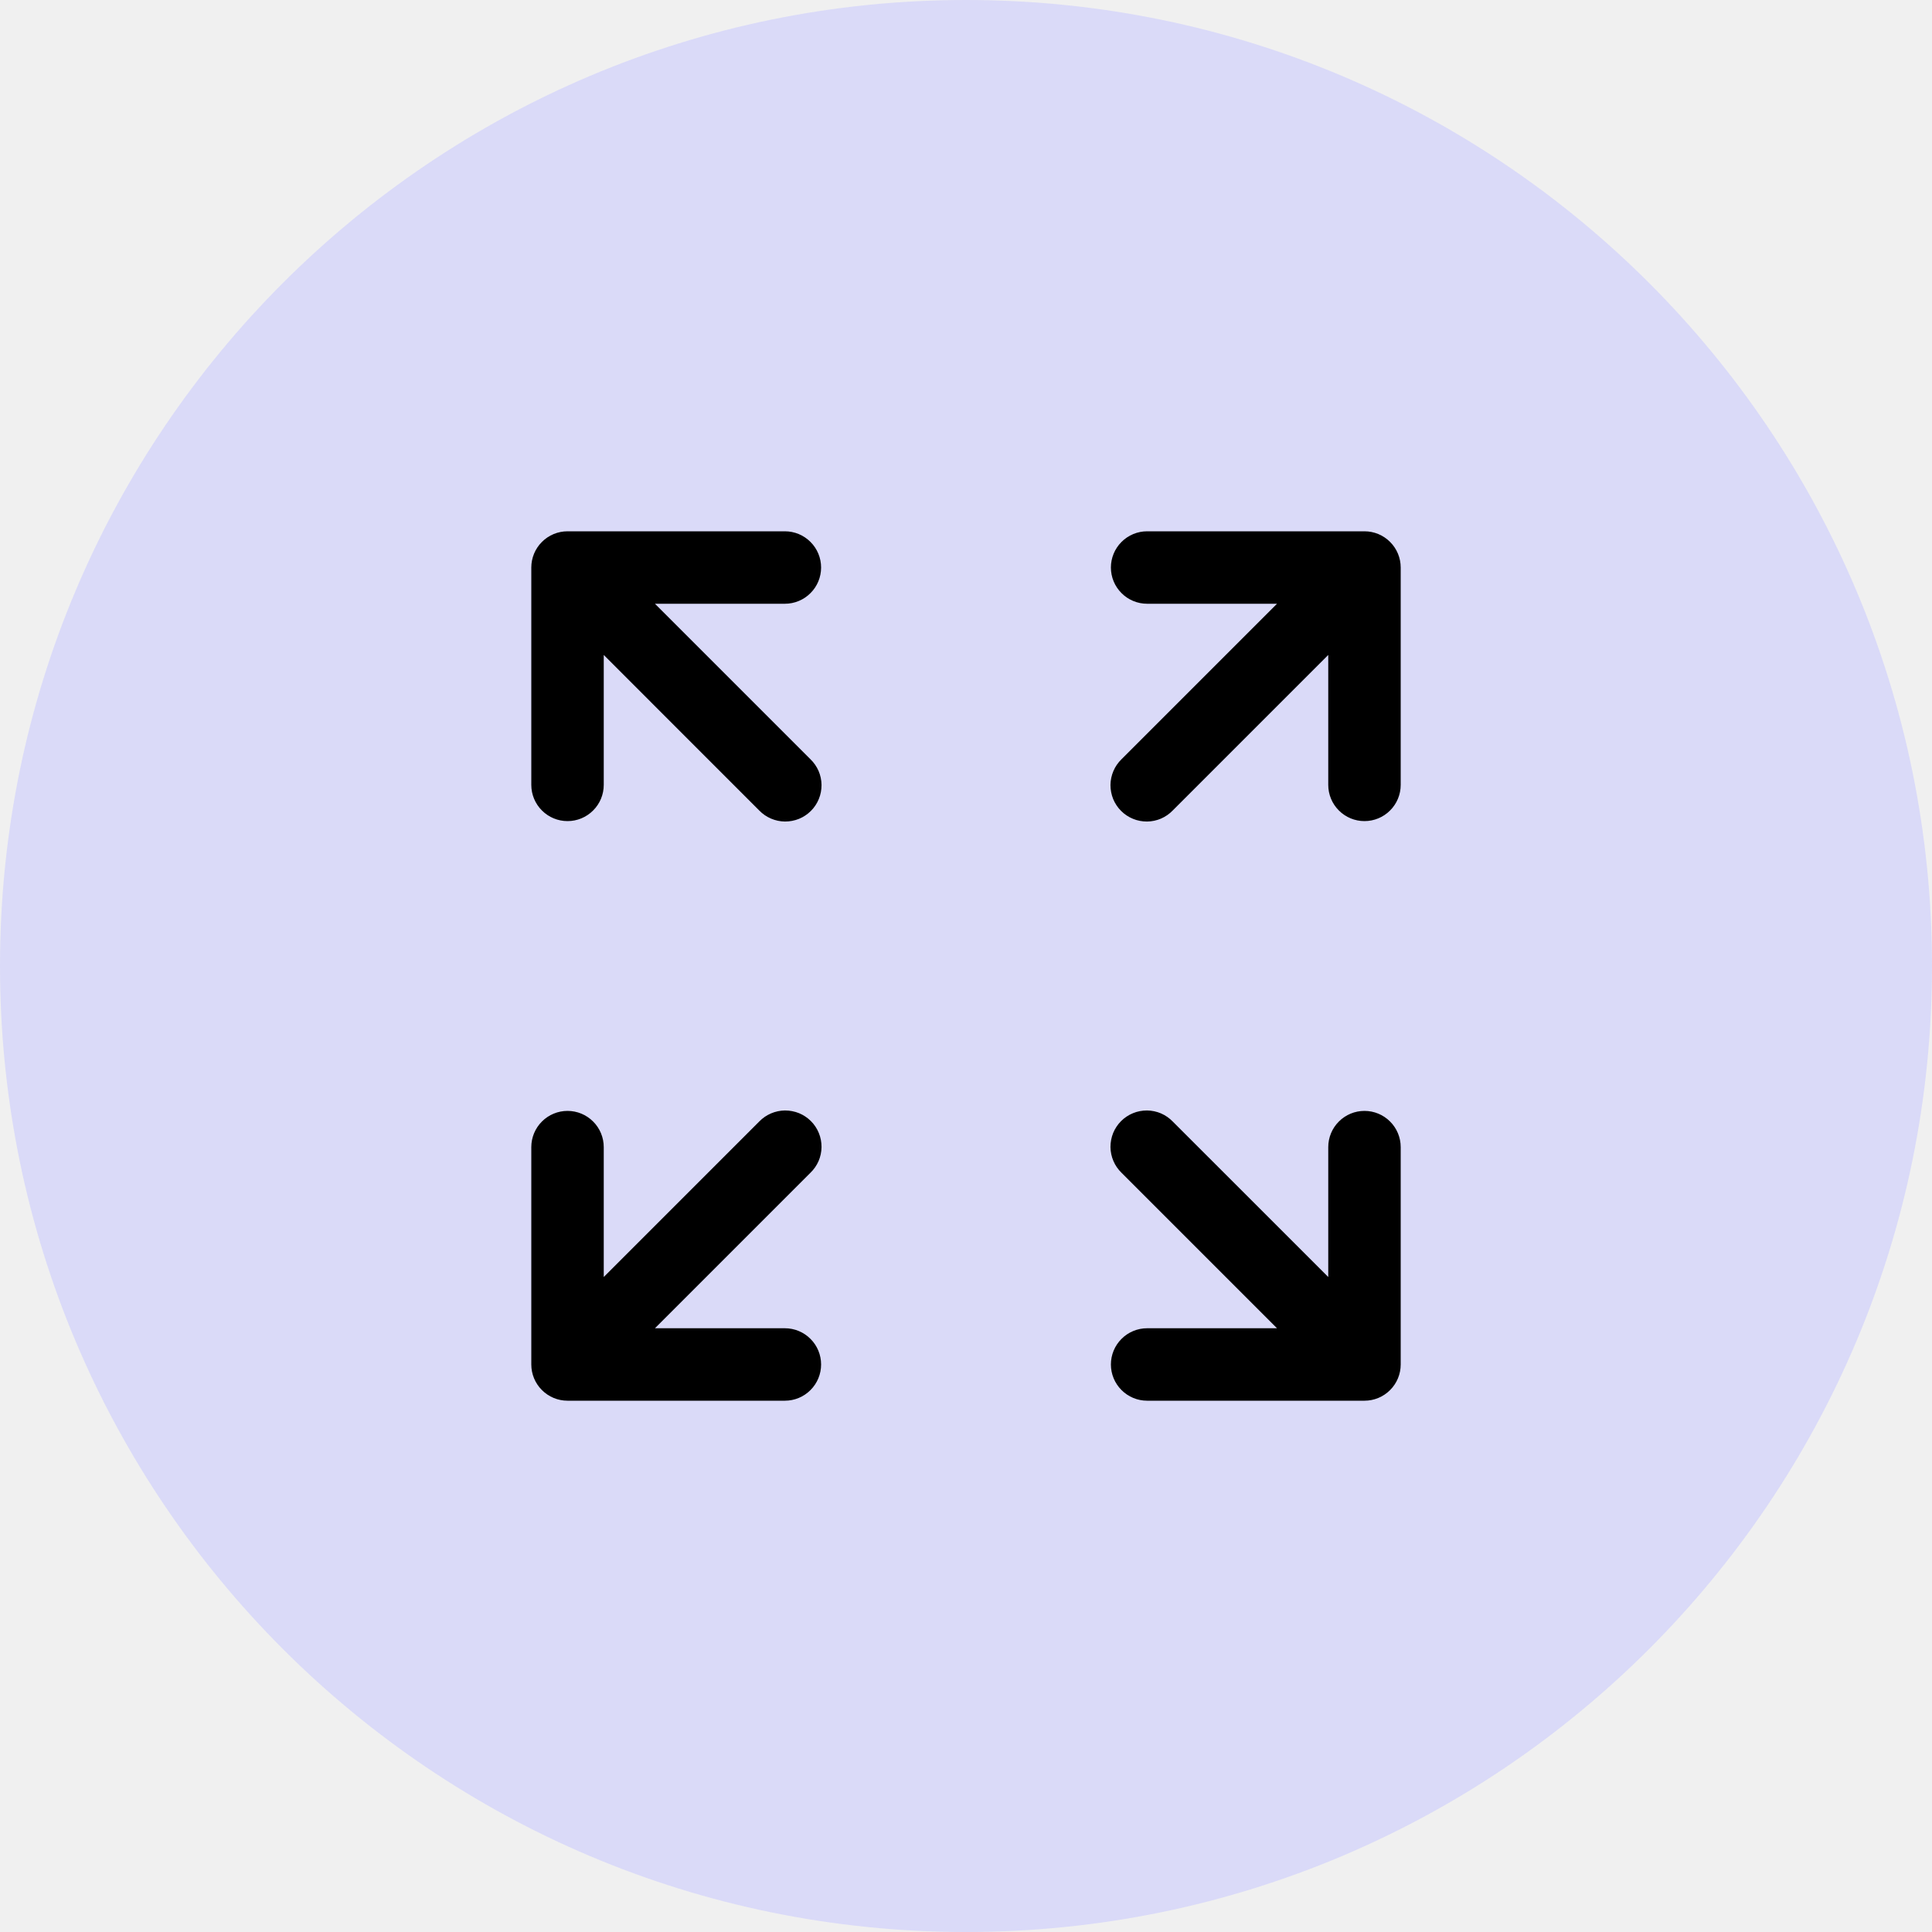
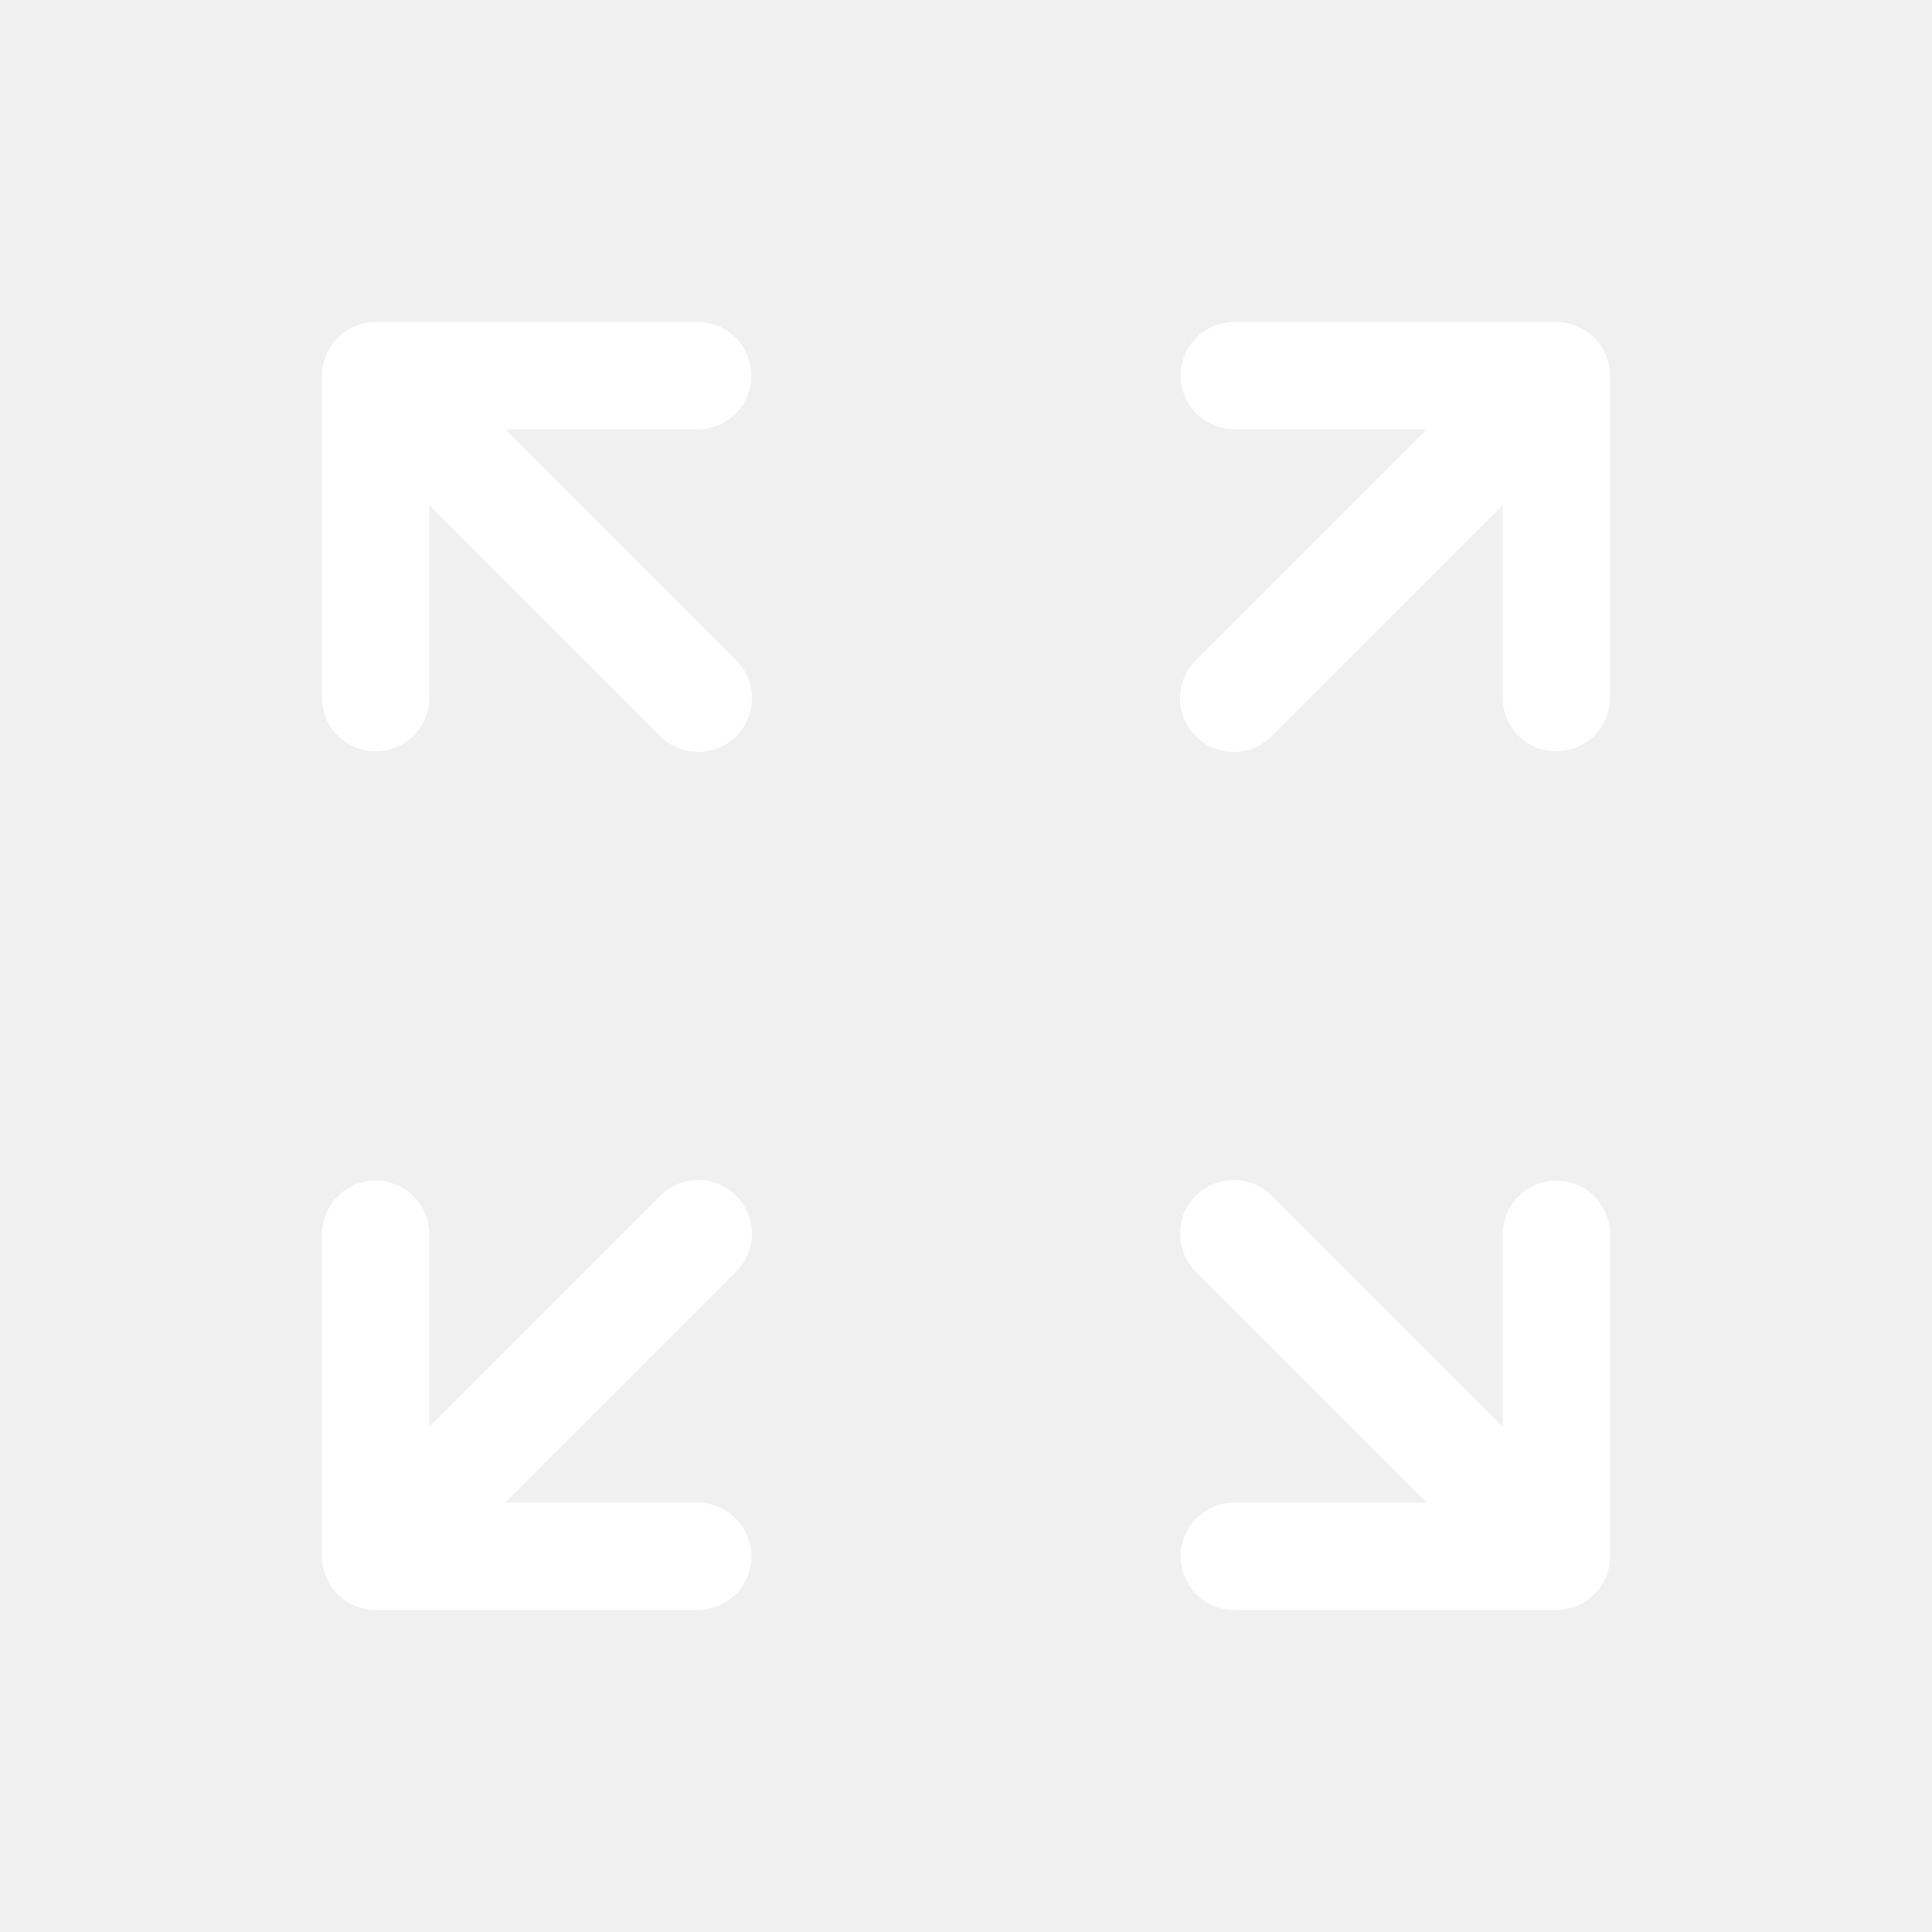
- <svg xmlns="http://www.w3.org/2000/svg" width="40" height="40" viewBox="0 0 40 40" fill="none">
-   <circle cx="20" cy="20" r="20" fill="#DADAF8" />
-   <path d="M13.56 12.5H16.25C16.449 12.5 16.64 12.421 16.78 12.28C16.921 12.14 17 11.949 17 11.75C17 11.551 16.921 11.36 16.78 11.22C16.64 11.079 16.449 11 16.25 11H11.75C11.551 11 11.36 11.079 11.22 11.22C11.079 11.36 11 11.551 11 11.75V16.25C11 16.449 11.079 16.64 11.22 16.78C11.36 16.921 11.551 17 11.75 17C11.949 17 12.14 16.921 12.28 16.78C12.421 16.64 12.5 16.449 12.5 16.25V13.56L15.719 16.78C15.789 16.852 15.871 16.909 15.963 16.948C16.054 16.987 16.153 17.008 16.252 17.009C16.352 17.009 16.451 16.99 16.543 16.953C16.635 16.915 16.719 16.859 16.789 16.789C16.86 16.718 16.915 16.635 16.953 16.542C16.991 16.45 17.009 16.352 17.009 16.252C17.008 16.152 16.987 16.054 16.948 15.962C16.908 15.871 16.851 15.788 16.779 15.719L13.56 12.5ZM27.5 13.56V16.25C27.5 16.449 27.579 16.64 27.72 16.78C27.86 16.921 28.051 17 28.25 17C28.449 17 28.64 16.921 28.78 16.78C28.921 16.64 29 16.449 29 16.25V11.75C29 11.551 28.921 11.36 28.78 11.22C28.64 11.079 28.449 11 28.25 11H23.75C23.551 11 23.36 11.079 23.22 11.22C23.079 11.36 23 11.551 23 11.75C23 11.949 23.079 12.14 23.22 12.28C23.36 12.421 23.551 12.5 23.75 12.5H26.439L23.22 15.719C23.148 15.789 23.091 15.871 23.052 15.963C23.013 16.054 22.992 16.153 22.991 16.252C22.991 16.352 23.01 16.451 23.047 16.543C23.085 16.635 23.141 16.719 23.211 16.789C23.282 16.86 23.365 16.915 23.458 16.953C23.55 16.991 23.648 17.009 23.748 17.009C23.848 17.008 23.946 16.987 24.038 16.948C24.129 16.908 24.212 16.851 24.281 16.779L27.5 13.56ZM13.56 27.5H16.25C16.449 27.5 16.64 27.579 16.78 27.72C16.921 27.86 17 28.051 17 28.25C17 28.449 16.921 28.64 16.78 28.78C16.64 28.921 16.449 29 16.25 29H11.75C11.551 29 11.36 28.921 11.22 28.78C11.079 28.64 11 28.449 11 28.25V23.75C11 23.551 11.079 23.36 11.22 23.22C11.36 23.079 11.551 23 11.75 23C11.949 23 12.14 23.079 12.28 23.22C12.421 23.36 12.5 23.551 12.5 23.75V26.439L15.719 23.22C15.789 23.148 15.871 23.091 15.963 23.052C16.054 23.013 16.153 22.992 16.252 22.991C16.352 22.991 16.451 23.01 16.543 23.047C16.635 23.085 16.719 23.141 16.789 23.211C16.86 23.282 16.915 23.365 16.953 23.458C16.991 23.55 17.009 23.648 17.009 23.748C17.008 23.848 16.987 23.946 16.948 24.038C16.908 24.129 16.851 24.212 16.779 24.281L13.56 27.5ZM27.5 26.439V23.75C27.5 23.551 27.579 23.36 27.72 23.22C27.86 23.079 28.051 23 28.25 23C28.449 23 28.64 23.079 28.78 23.22C28.921 23.36 29 23.551 29 23.75V28.25C29 28.449 28.921 28.64 28.78 28.78C28.64 28.921 28.449 29 28.25 29H23.75C23.551 29 23.36 28.921 23.22 28.78C23.079 28.64 23 28.449 23 28.25C23 28.051 23.079 27.86 23.22 27.72C23.36 27.579 23.551 27.5 23.75 27.5H26.439L23.22 24.281C23.148 24.211 23.091 24.129 23.052 24.037C23.013 23.946 22.992 23.847 22.991 23.748C22.991 23.648 23.01 23.549 23.047 23.457C23.085 23.365 23.141 23.281 23.211 23.211C23.282 23.14 23.365 23.085 23.458 23.047C23.55 23.009 23.648 22.991 23.748 22.991C23.848 22.992 23.946 23.013 24.038 23.052C24.129 23.092 24.212 23.149 24.281 23.221L27.5 26.439Z" fill="black" />
+ <svg xmlns="http://www.w3.org/2000/svg" width="20" height="20" viewBox="0 0 20 20" fill="none">
+   <rect width="20" height="20" fill="white" fill-opacity="0.01" style="mix-blend-mode:multiply" />
+   <path d="M5.23 4.444H7.222C7.369 4.444 7.511 4.386 7.615 4.281C7.719 4.177 7.778 4.036 7.778 3.889C7.778 3.741 7.719 3.6 7.615 3.496C7.511 3.392 7.369 3.333 7.222 3.333H3.889C3.741 3.333 3.6 3.392 3.496 3.496C3.392 3.6 3.333 3.741 3.333 3.889V7.222C3.333 7.369 3.392 7.511 3.496 7.615C3.6 7.719 3.741 7.777 3.889 7.777C4.036 7.777 4.177 7.719 4.282 7.615C4.386 7.511 4.444 7.369 4.444 7.222V5.23L6.829 7.614C6.88 7.667 6.942 7.71 7.009 7.739C7.077 7.768 7.15 7.783 7.224 7.784C7.298 7.784 7.371 7.77 7.439 7.742C7.507 7.714 7.569 7.673 7.622 7.621C7.674 7.569 7.715 7.507 7.743 7.438C7.771 7.37 7.785 7.297 7.784 7.223C7.783 7.15 7.768 7.077 7.739 7.009C7.71 6.941 7.667 6.88 7.614 6.829L5.23 4.444ZM15.556 5.23V7.222C15.556 7.369 15.614 7.511 15.718 7.615C15.822 7.719 15.964 7.777 16.111 7.777C16.258 7.777 16.4 7.719 16.504 7.615C16.608 7.511 16.667 7.369 16.667 7.222V3.889C16.667 3.741 16.608 3.6 16.504 3.496C16.4 3.392 16.258 3.333 16.111 3.333H12.778C12.63 3.333 12.489 3.392 12.385 3.496C12.281 3.6 12.222 3.741 12.222 3.889C12.222 4.036 12.281 4.177 12.385 4.281C12.489 4.386 12.63 4.444 12.778 4.444H14.77L12.385 6.829C12.332 6.88 12.29 6.941 12.261 7.009C12.232 7.077 12.216 7.15 12.216 7.224C12.215 7.297 12.229 7.371 12.257 7.439C12.285 7.507 12.326 7.569 12.379 7.621C12.431 7.673 12.493 7.715 12.561 7.743C12.629 7.77 12.703 7.785 12.776 7.784C12.85 7.783 12.923 7.768 12.991 7.739C13.059 7.71 13.12 7.667 13.171 7.614L15.556 5.23ZM5.23 15.555H7.222C7.369 15.555 7.511 15.614 7.615 15.718C7.719 15.822 7.778 15.963 7.778 16.111C7.778 16.258 7.719 16.399 7.615 16.504C7.511 16.608 7.369 16.666 7.222 16.666H3.889C3.741 16.666 3.6 16.608 3.496 16.504C3.392 16.399 3.333 16.258 3.333 16.111V12.777C3.333 12.63 3.392 12.489 3.496 12.385C3.6 12.28 3.741 12.222 3.889 12.222C4.036 12.222 4.177 12.28 4.282 12.385C4.386 12.489 4.444 12.63 4.444 12.777V14.77L6.829 12.385C6.88 12.332 6.942 12.29 7.009 12.261C7.077 12.231 7.15 12.216 7.224 12.216C7.298 12.215 7.371 12.229 7.439 12.257C7.507 12.285 7.569 12.326 7.622 12.378C7.674 12.431 7.715 12.493 7.743 12.561C7.771 12.629 7.785 12.702 7.784 12.776C7.783 12.85 7.768 12.923 7.739 12.991C7.71 13.058 7.667 13.12 7.614 13.171L5.23 15.555ZM15.556 14.77V12.777C15.556 12.63 15.614 12.489 15.718 12.385C15.822 12.28 15.964 12.222 16.111 12.222C16.258 12.222 16.4 12.28 16.504 12.385C16.608 12.489 16.667 12.63 16.667 12.777V16.111C16.667 16.258 16.608 16.399 16.504 16.504C16.4 16.608 16.258 16.666 16.111 16.666H12.778C12.63 16.666 12.489 16.608 12.385 16.504C12.281 16.399 12.222 16.258 12.222 16.111C12.222 15.963 12.281 15.822 12.385 15.718C12.489 15.614 12.63 15.555 12.778 15.555H14.77L12.385 13.171C12.332 13.119 12.29 13.058 12.261 12.99C12.232 12.922 12.216 12.849 12.216 12.776C12.215 12.702 12.229 12.629 12.257 12.56C12.285 12.492 12.326 12.43 12.379 12.378C12.431 12.326 12.493 12.285 12.561 12.257C12.629 12.229 12.703 12.215 12.776 12.216C12.85 12.216 12.923 12.232 12.991 12.261C13.059 12.29 13.12 12.332 13.171 12.385L15.556 14.77Z" fill="white" />
</svg>
